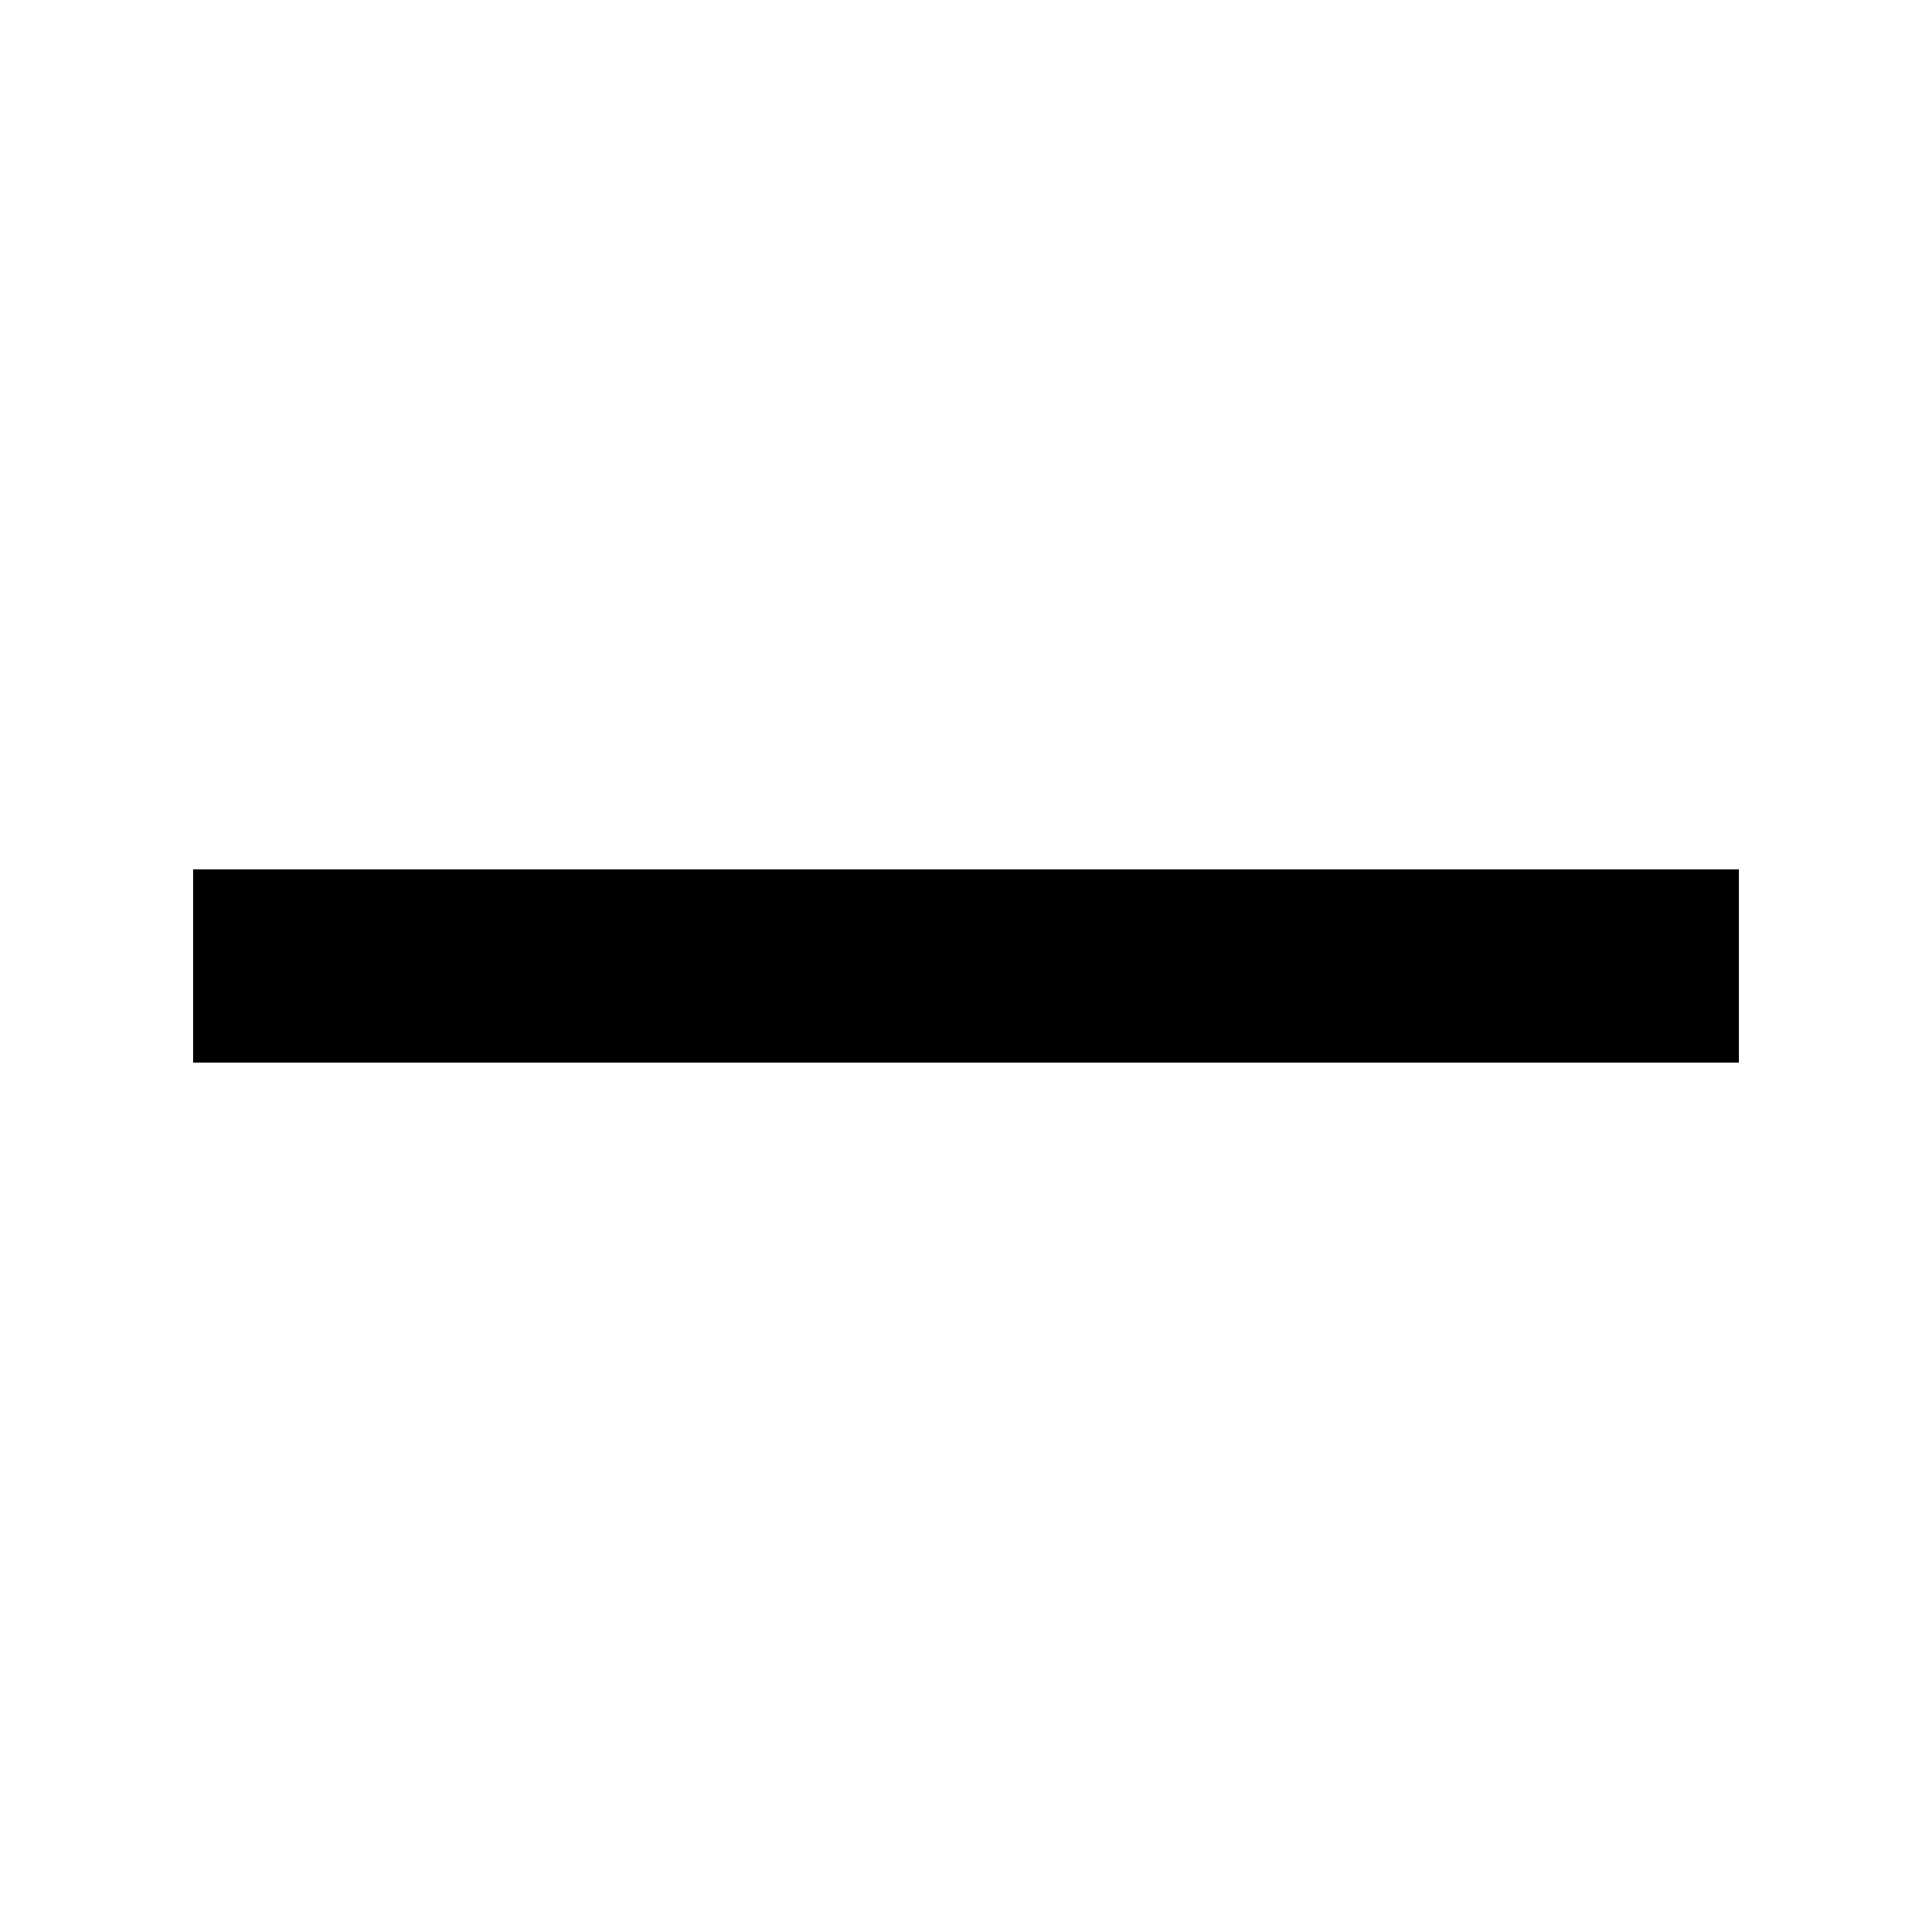
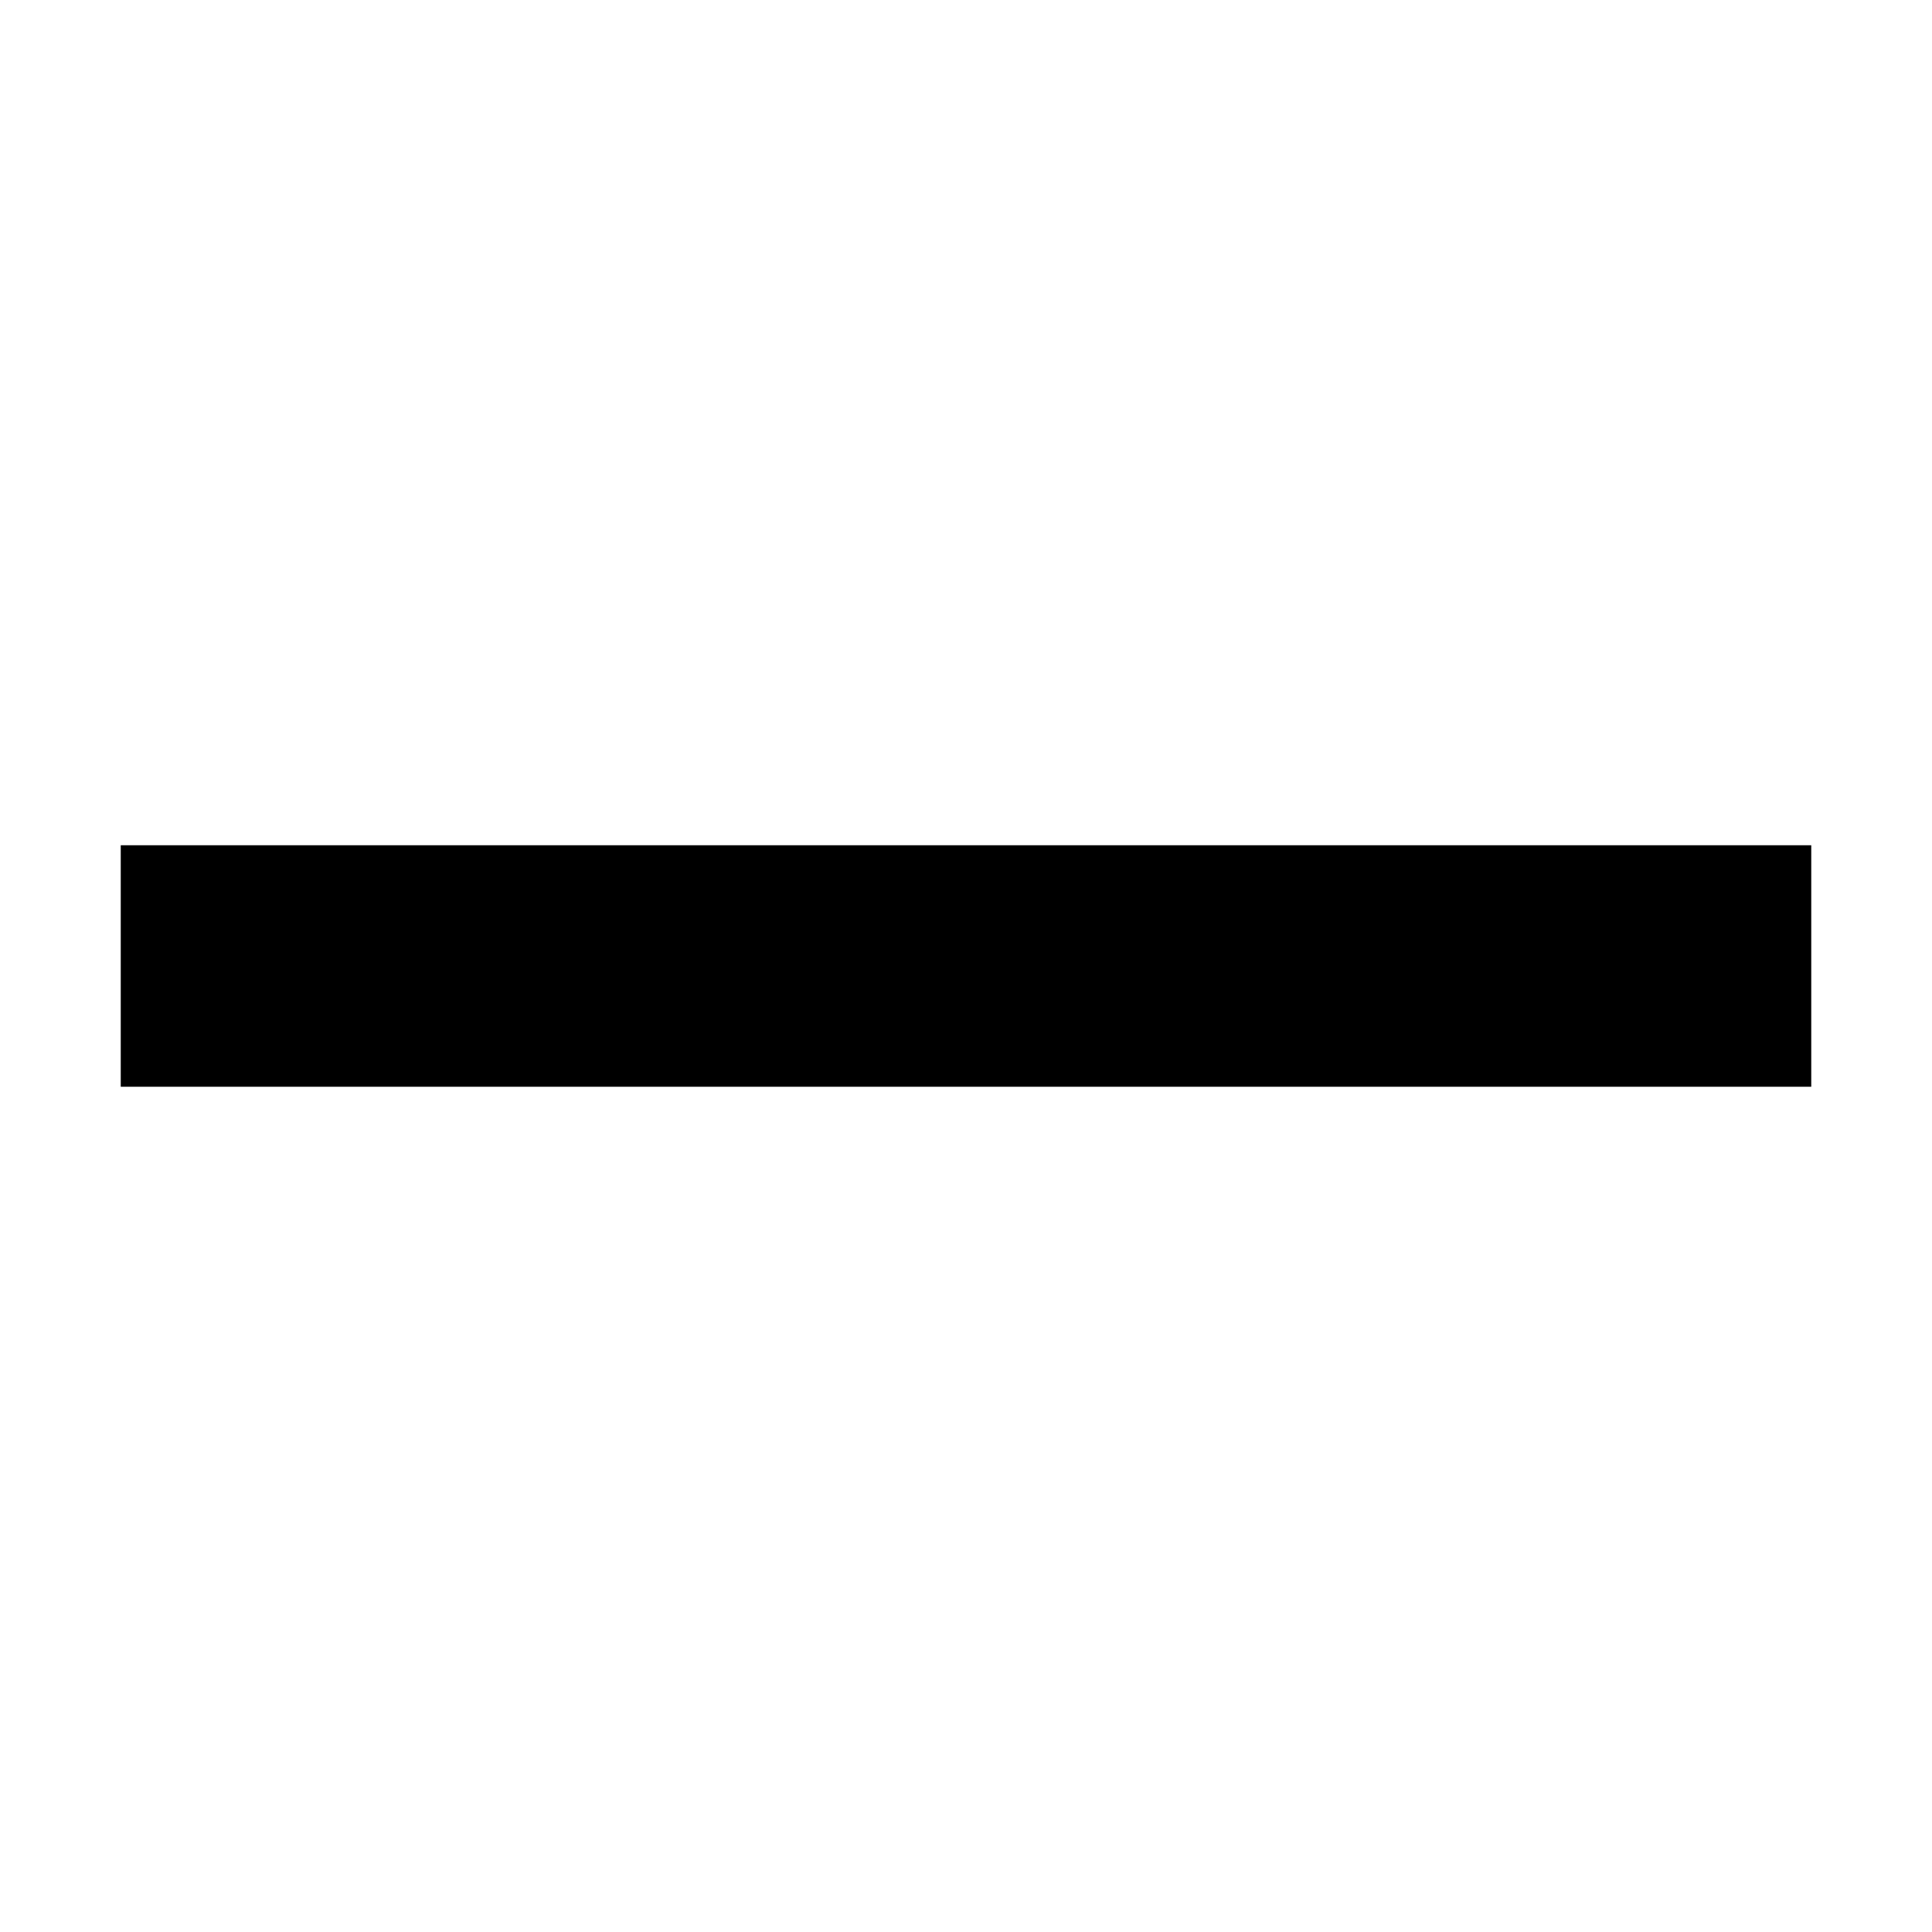
- <svg xmlns="http://www.w3.org/2000/svg" width="20" height="20" viewBox="0 0 20 20">
+ <svg xmlns="http://www.w3.org/2000/svg" width="32" height="32" viewBox="0 0 32 32">
  <defs>
    <clipPath id="b">
-       <rect width="20" height="20" />
+       <rect width="32" height="32" />
    </clipPath>
  </defs>
  <g id="a" clip-path="url(#b)">
-     <rect width="16" height="2" transform="translate(2 9)" />
+     <path d="M1,0H29V4H1Z" transform="translate(1 14)" />
  </g>
</svg>
